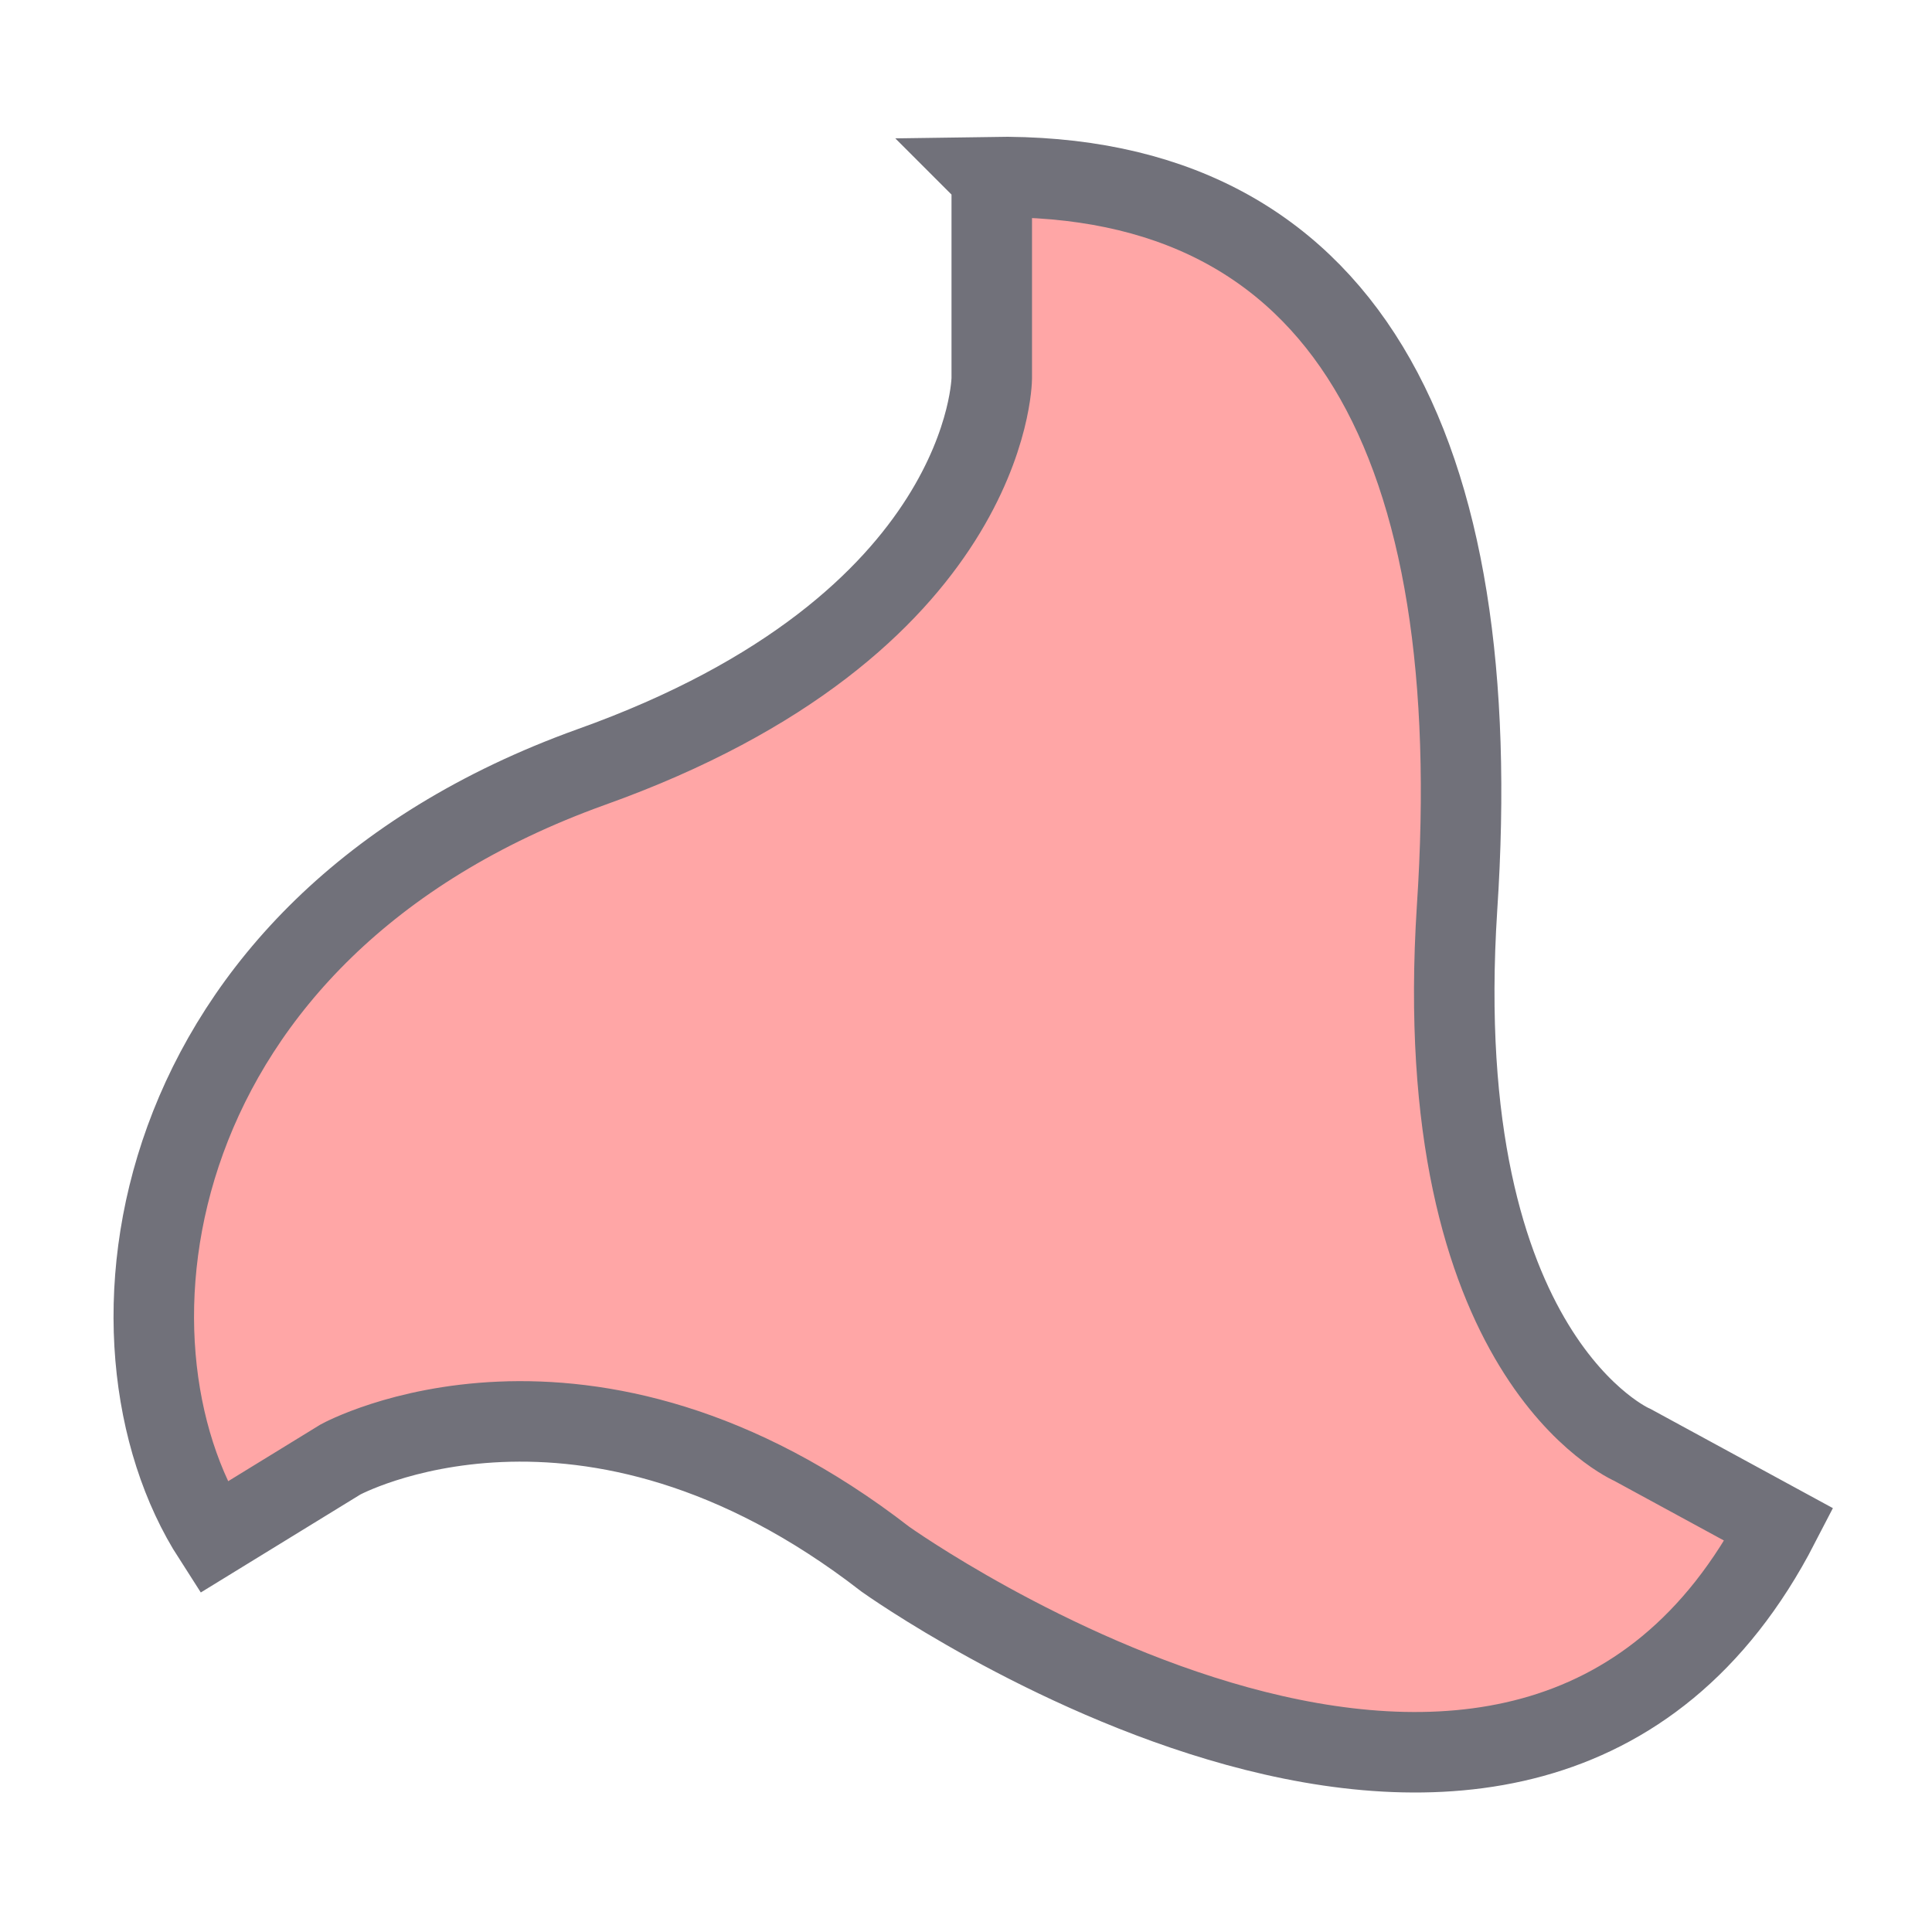
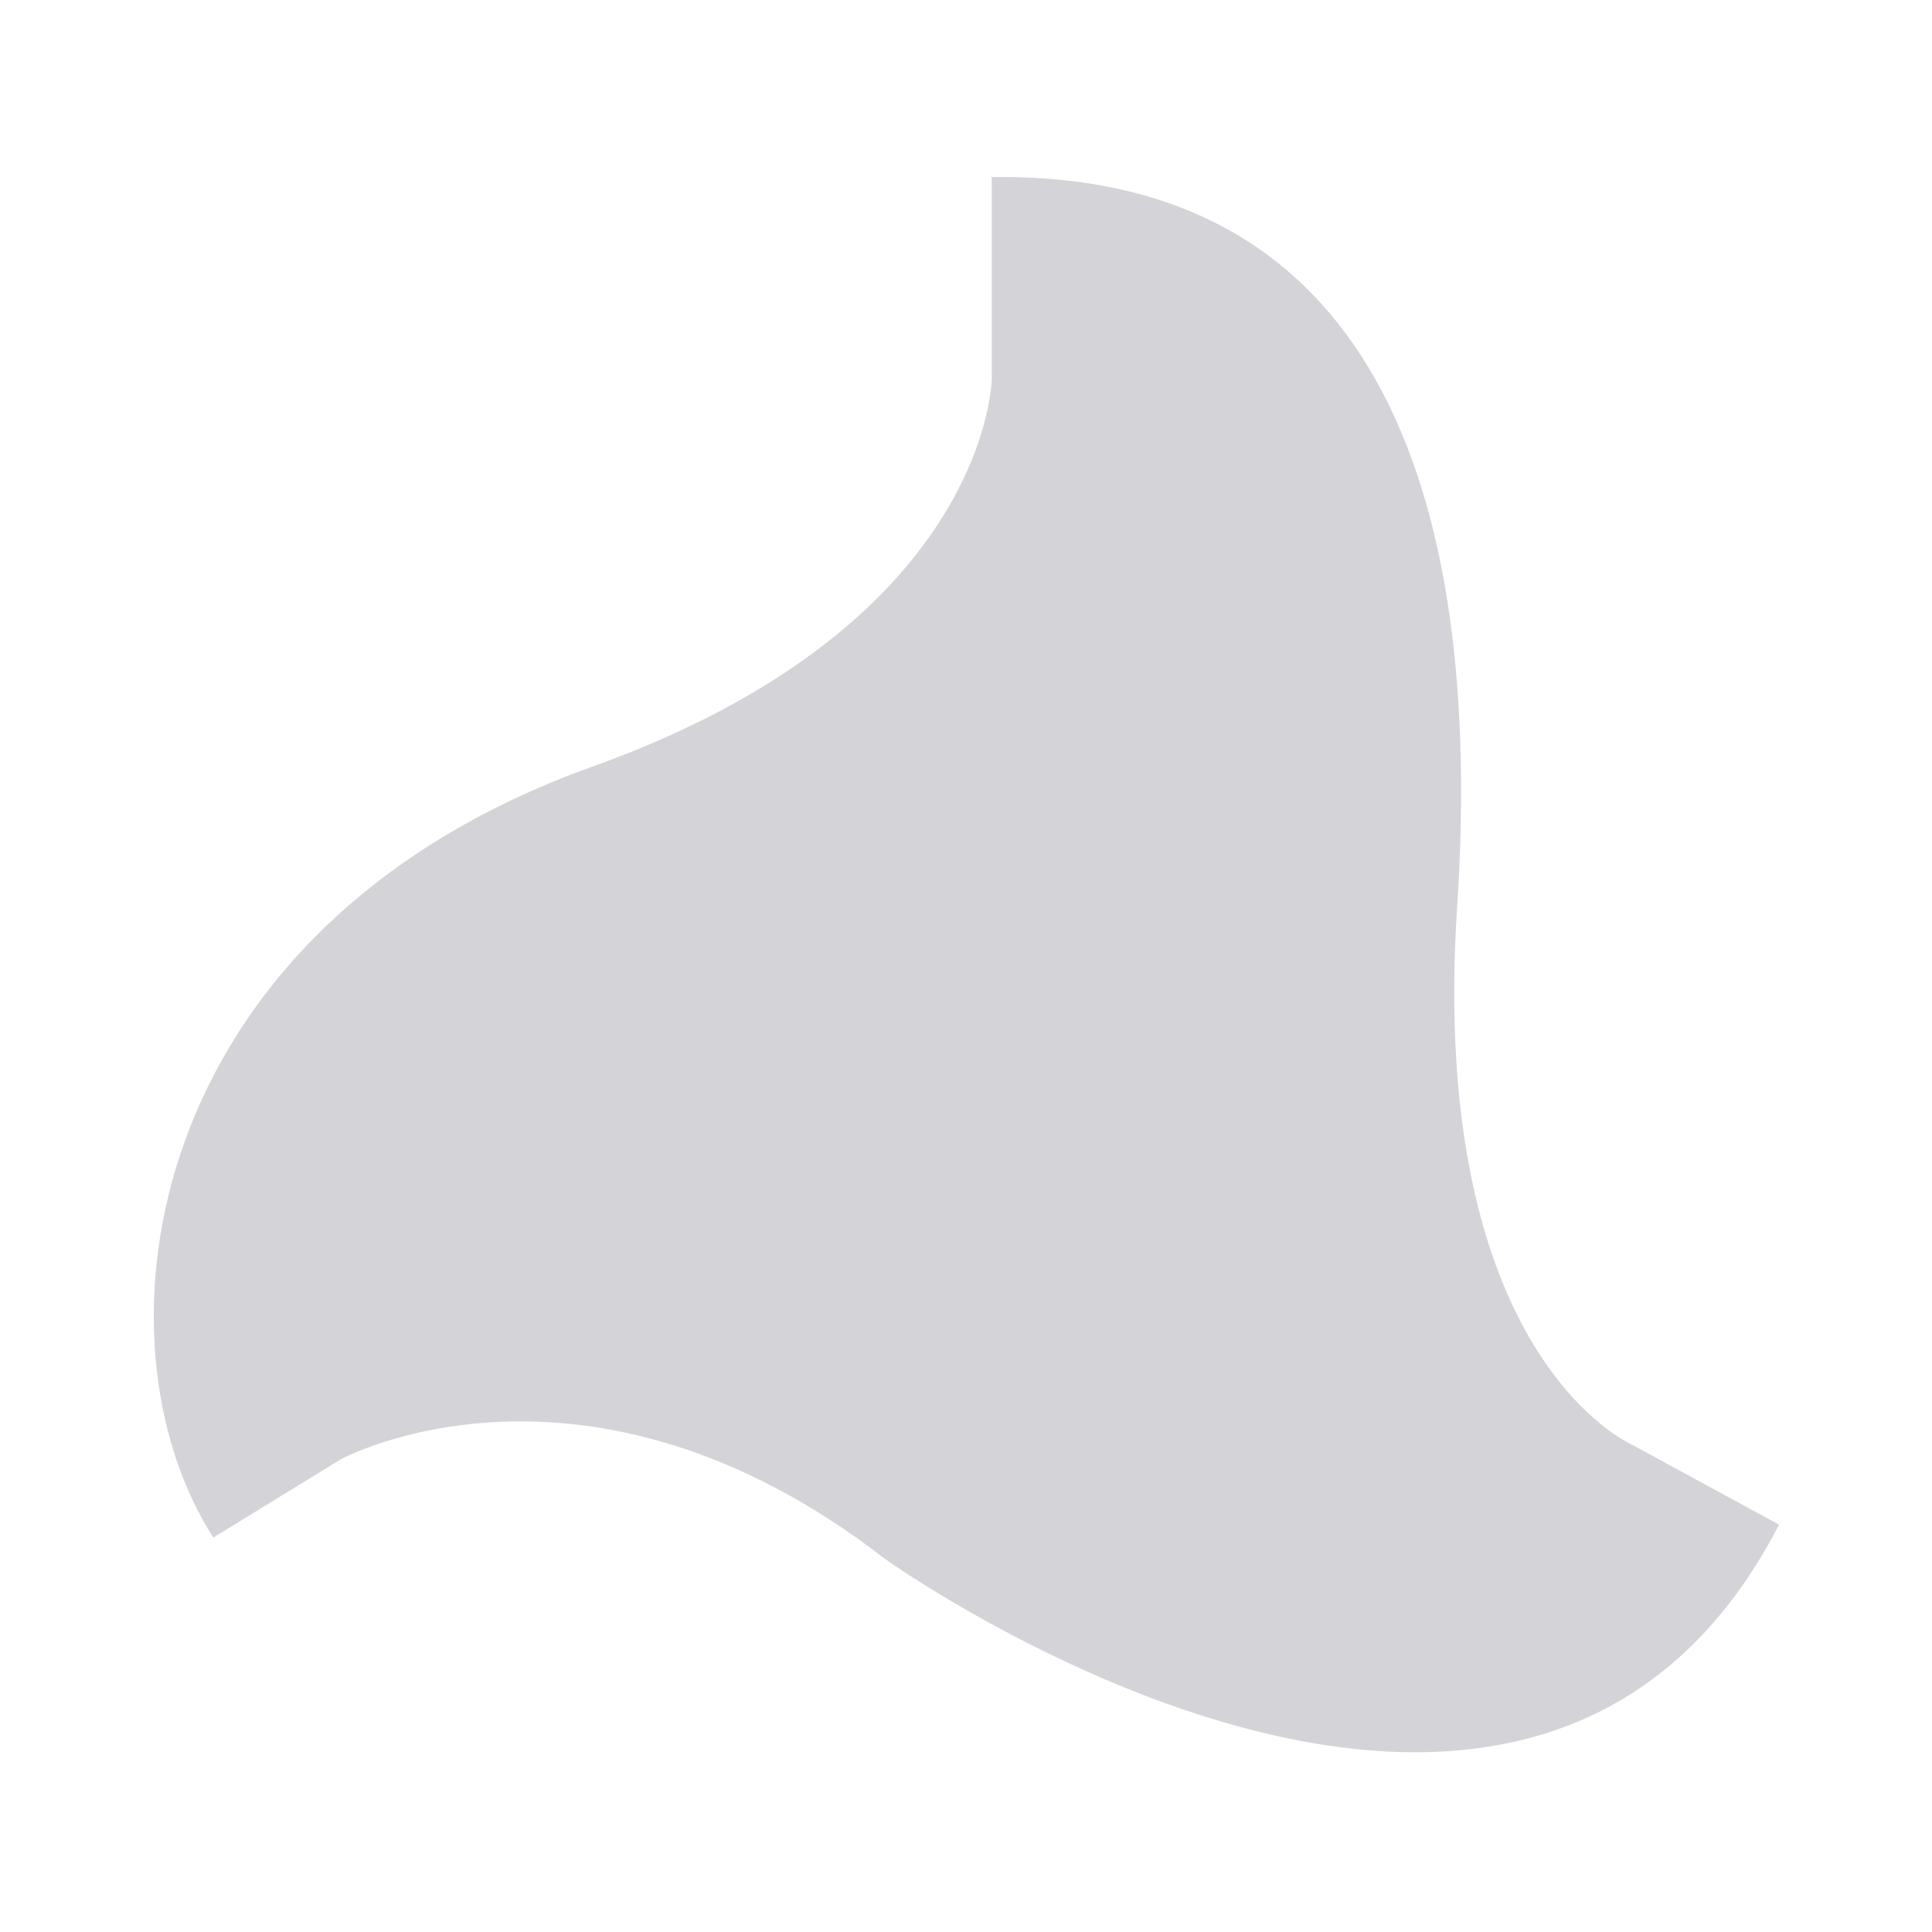
<svg xmlns="http://www.w3.org/2000/svg" width="24" height="24" viewBox="0 0 24 24">
-   <path d="m12.32,2.21l0,2.49c0,0 -0.02,3.06 -4.98,4.83c-5.61,2.02 -6.26,7.13 -4.69,9.57l1.58,-0.97c0,0 3.03,-1.66 6.77,1.24c0,0 7.95,5.67 11.1,-0.43l-1.82,-0.99c0,0 -2.54,-1.08 -2.18,-6.67c0.38,-5.74 -1.39,-9.15 -5.79,-9.08l0,0zm0,0" fill="#ffa6a6" stroke="#71717a" />
+   <path d="m12.32,2.21l0,2.49c0,0 -0.02,3.06 -4.98,4.83c-5.61,2.02 -6.26,7.13 -4.69,9.57l1.58,-0.97c0,0 3.03,-1.66 6.77,1.24c0,0 7.95,5.67 11.1,-0.43l-1.82,-0.99c0,0 -2.54,-1.08 -2.18,-6.67c0.38,-5.74 -1.39,-9.15 -5.79,-9.08l0,0zm0,0" fill="#D4D4D8" />
</svg>
